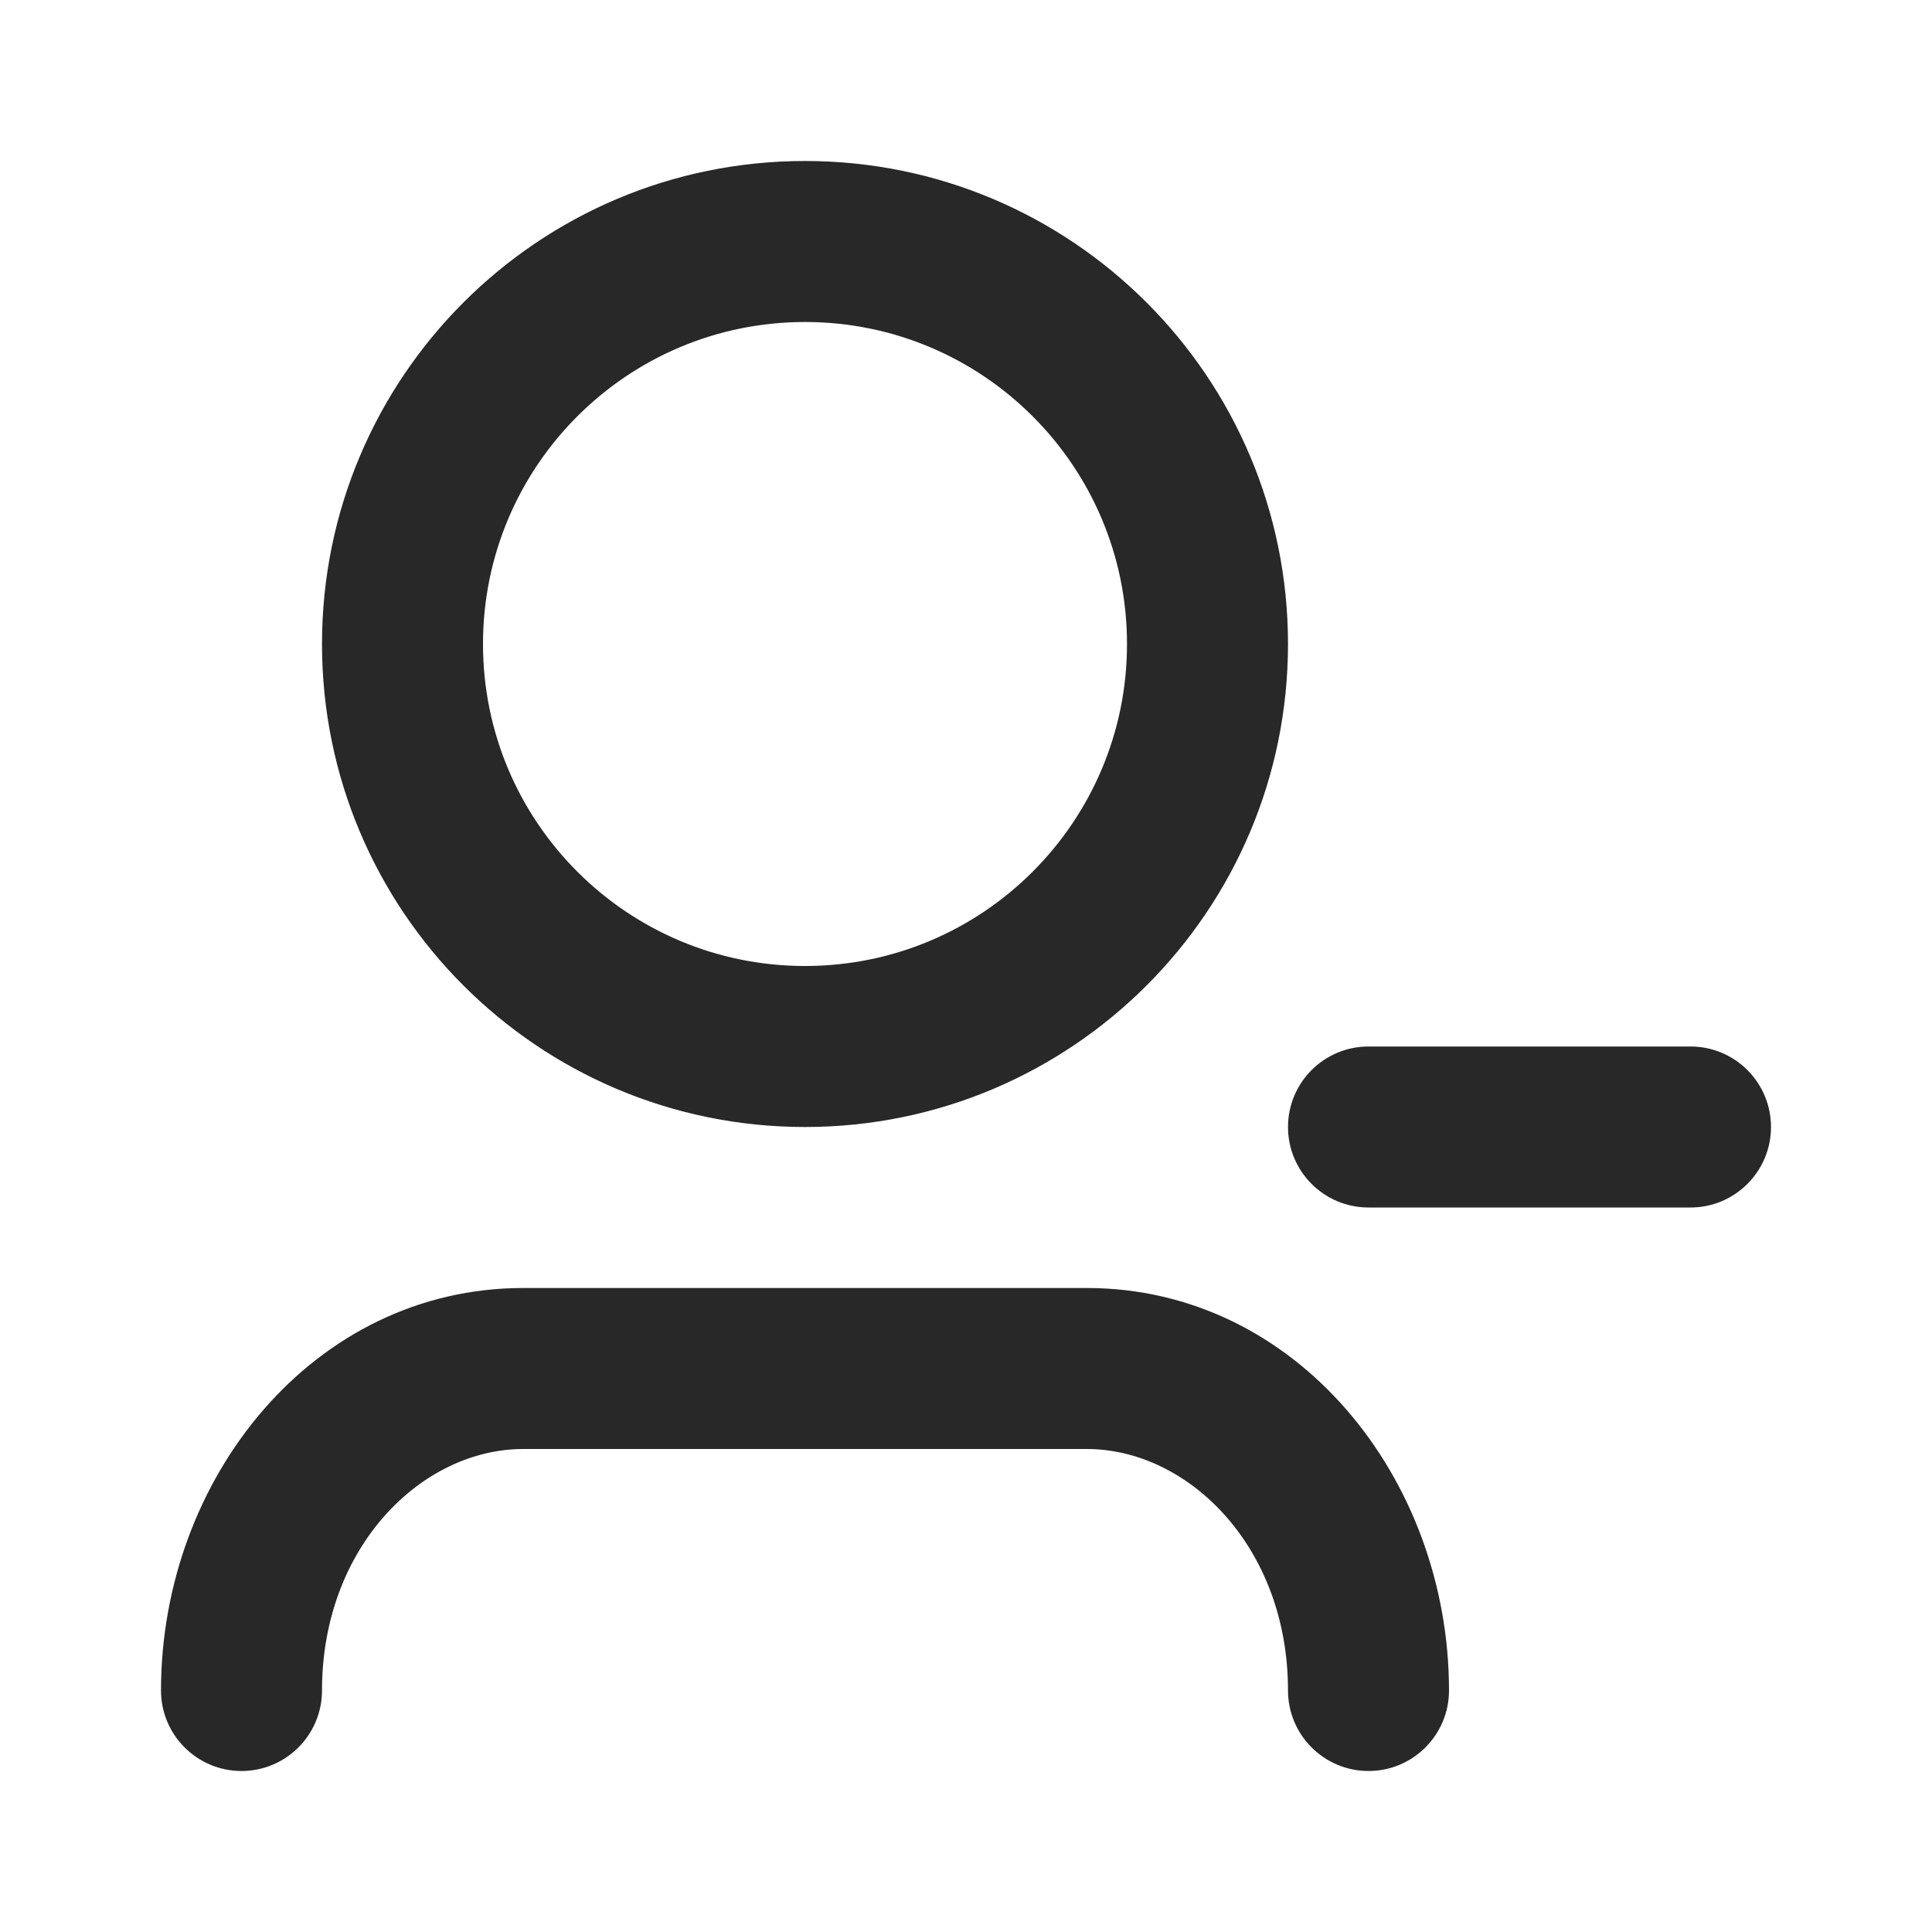
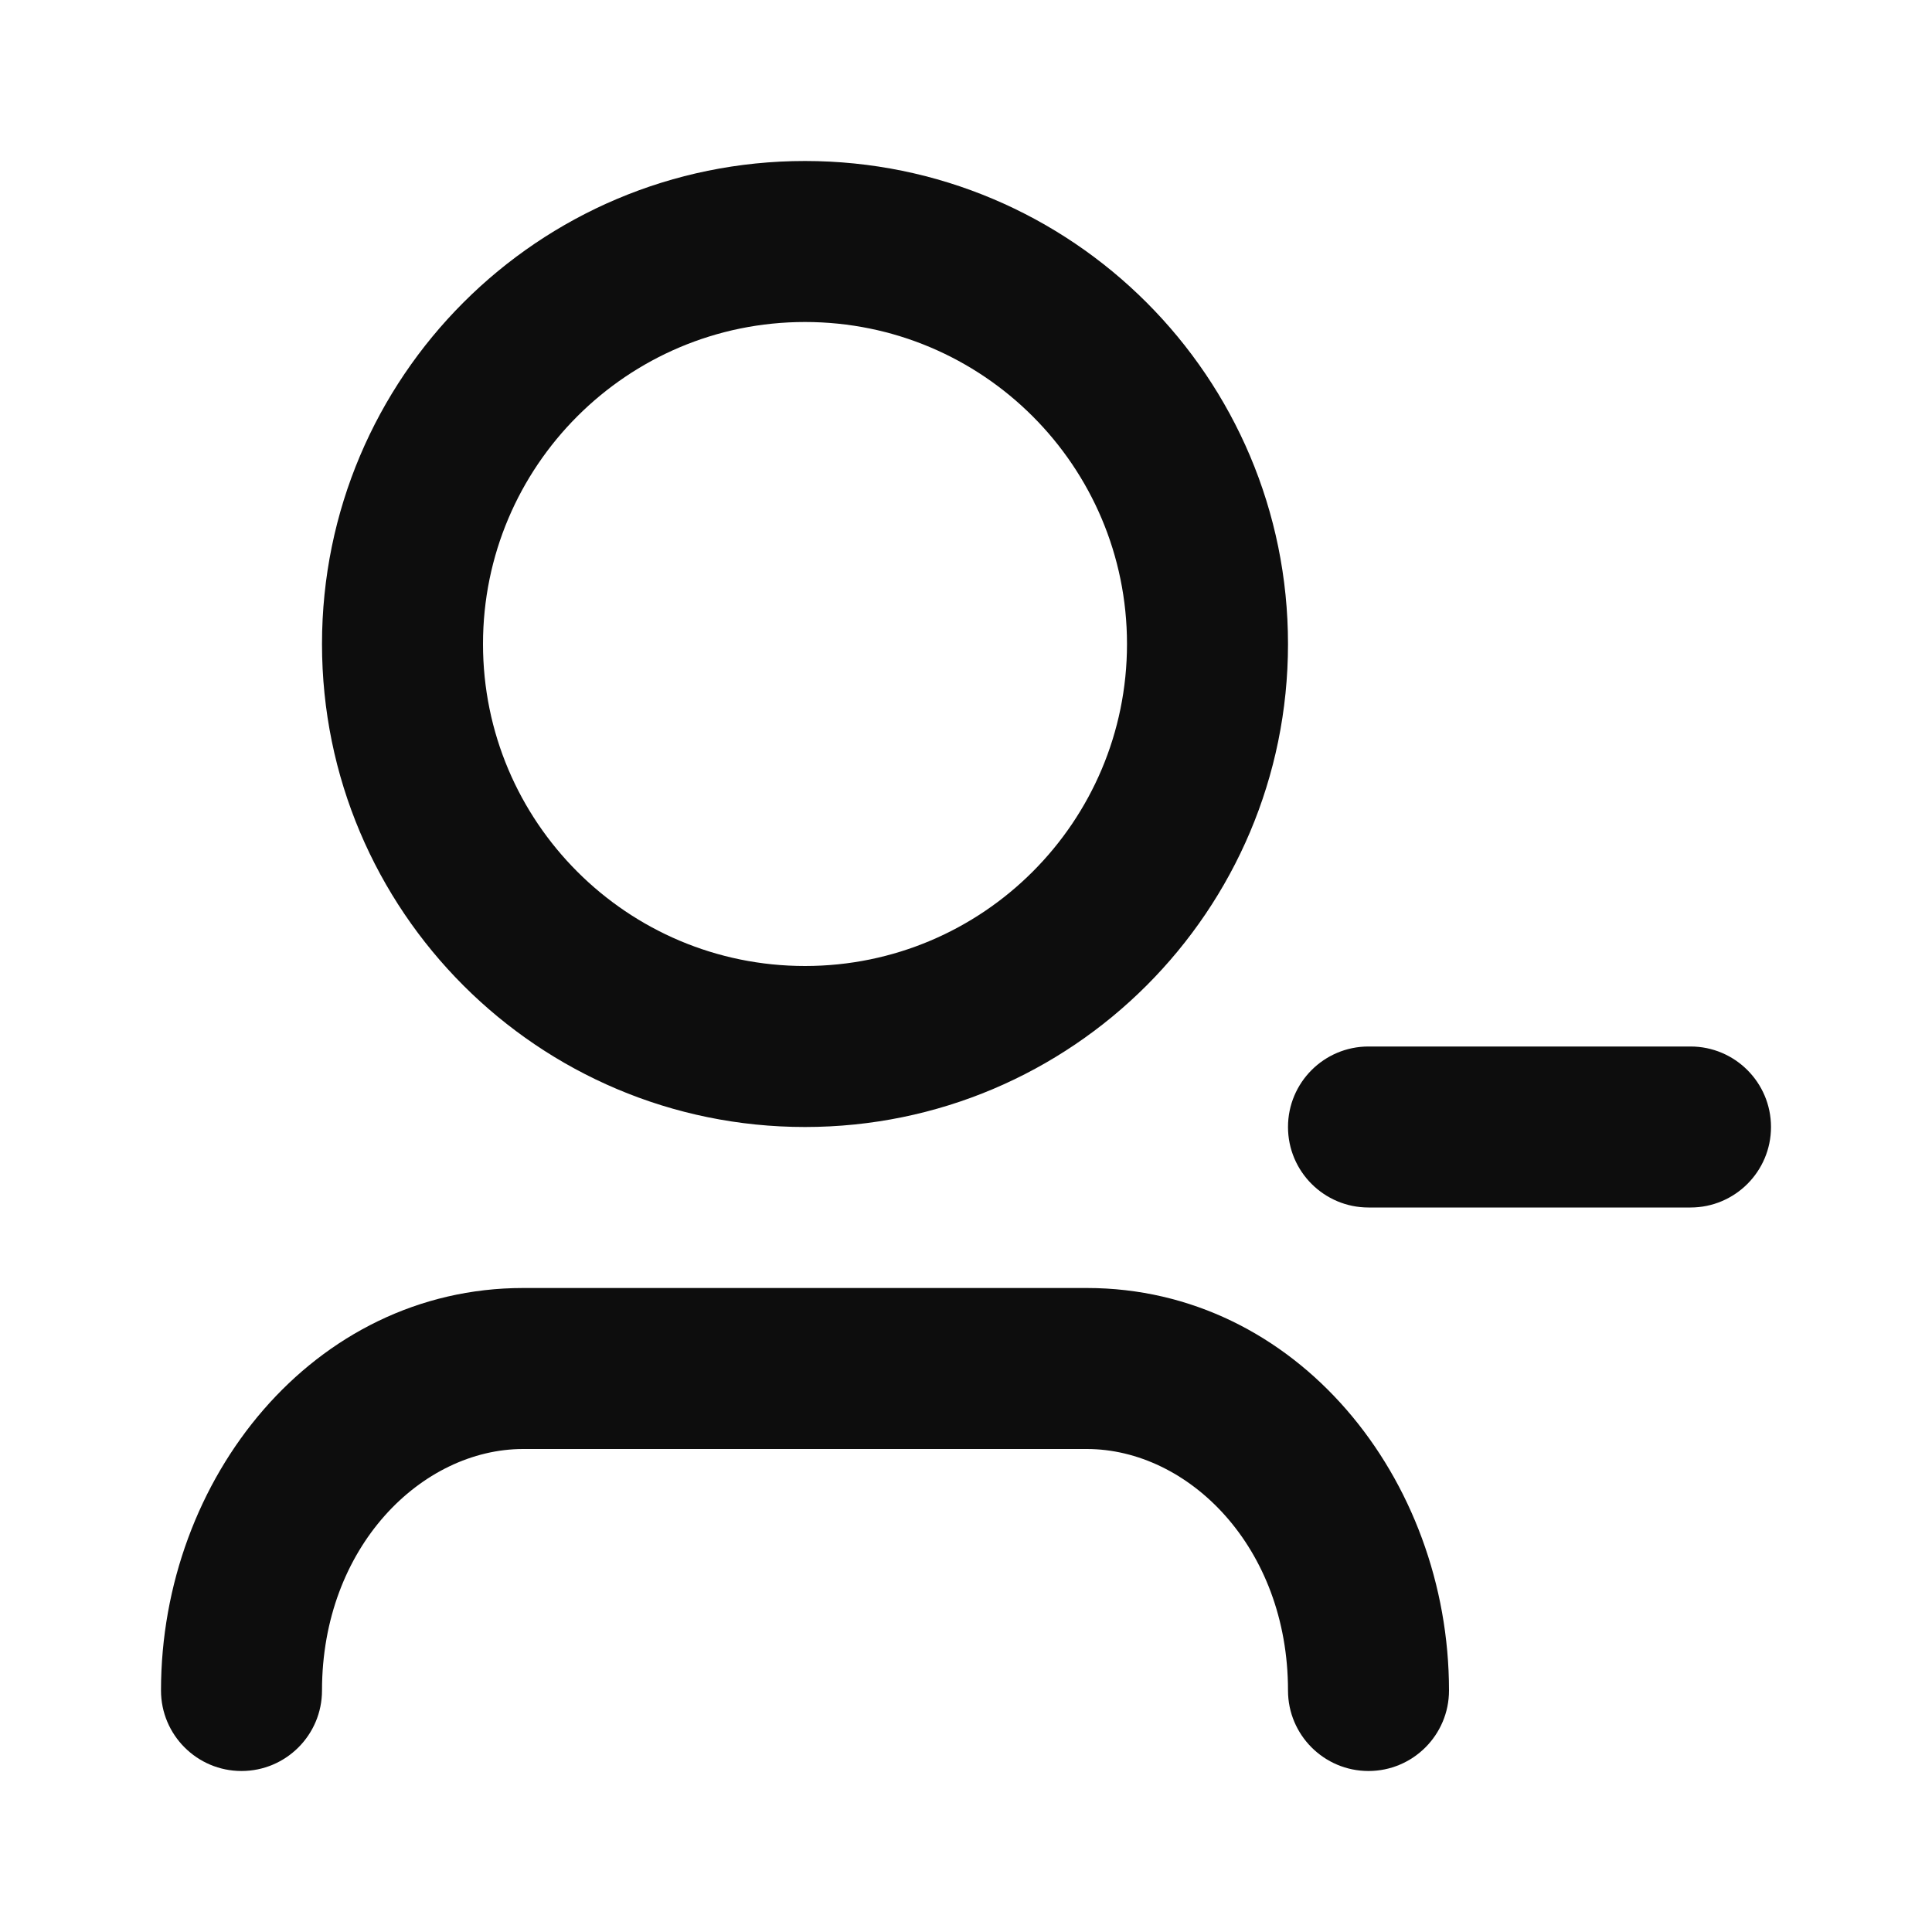
<svg xmlns="http://www.w3.org/2000/svg" width="24" height="24" viewBox="0 0 24 24" fill="none">
-   <path fill-rule="evenodd" clip-rule="evenodd" d="M10 4C7.791 4 6 5.791 6 8C6 10.209 7.791 12 10 12C12.209 12 14 10.209 14 8C14 5.791 12.209 4 10 4ZM4 8C4 4.686 6.686 2 10 2C13.314 2 16 4.686 16 8C16 11.314 13.314 14 10 14C6.686 14 4 11.314 4 8ZM16 14C16 13.448 16.448 13 17 13H21C21.552 13 22 13.448 22 14C22 14.552 21.552 15 21 15H17C16.448 15 16 14.552 16 14ZM6.5 18C5.241 18 4 19.213 4 21C4 21.552 3.552 22 3 22C2.448 22 2 21.552 2 21C2 18.368 3.893 16 6.5 16H13.5C16.107 16 18 18.368 18 21C18 21.552 17.552 22 17 22C16.448 22 16 21.552 16 21C16 19.213 14.759 18 13.5 18H6.5Z" fill="#282828" />
+   <path fill-rule="evenodd" clip-rule="evenodd" d="M10 4C7.791 4 6 5.791 6 8C6 10.209 7.791 12 10 12C12.209 12 14 10.209 14 8C14 5.791 12.209 4 10 4ZM4 8C4 4.686 6.686 2 10 2C13.314 2 16 4.686 16 8C16 11.314 13.314 14 10 14C6.686 14 4 11.314 4 8ZM16 14C16 13.448 16.448 13 17 13H21C21.552 13 22 13.448 22 14C22 14.552 21.552 15 21 15H17C16.448 15 16 14.552 16 14ZM6.5 18C5.241 18 4 19.213 4 21C4 21.552 3.552 22 3 22C2.448 22 2 21.552 2 21C2 18.368 3.893 16 6.5 16H13.5C16.107 16 18 18.368 18 21C18 21.552 17.552 22 17 22C16.448 22 16 21.552 16 21C16 19.213 14.759 18 13.5 18H6.5Z" fill="#0D0D0D" />
</svg>
